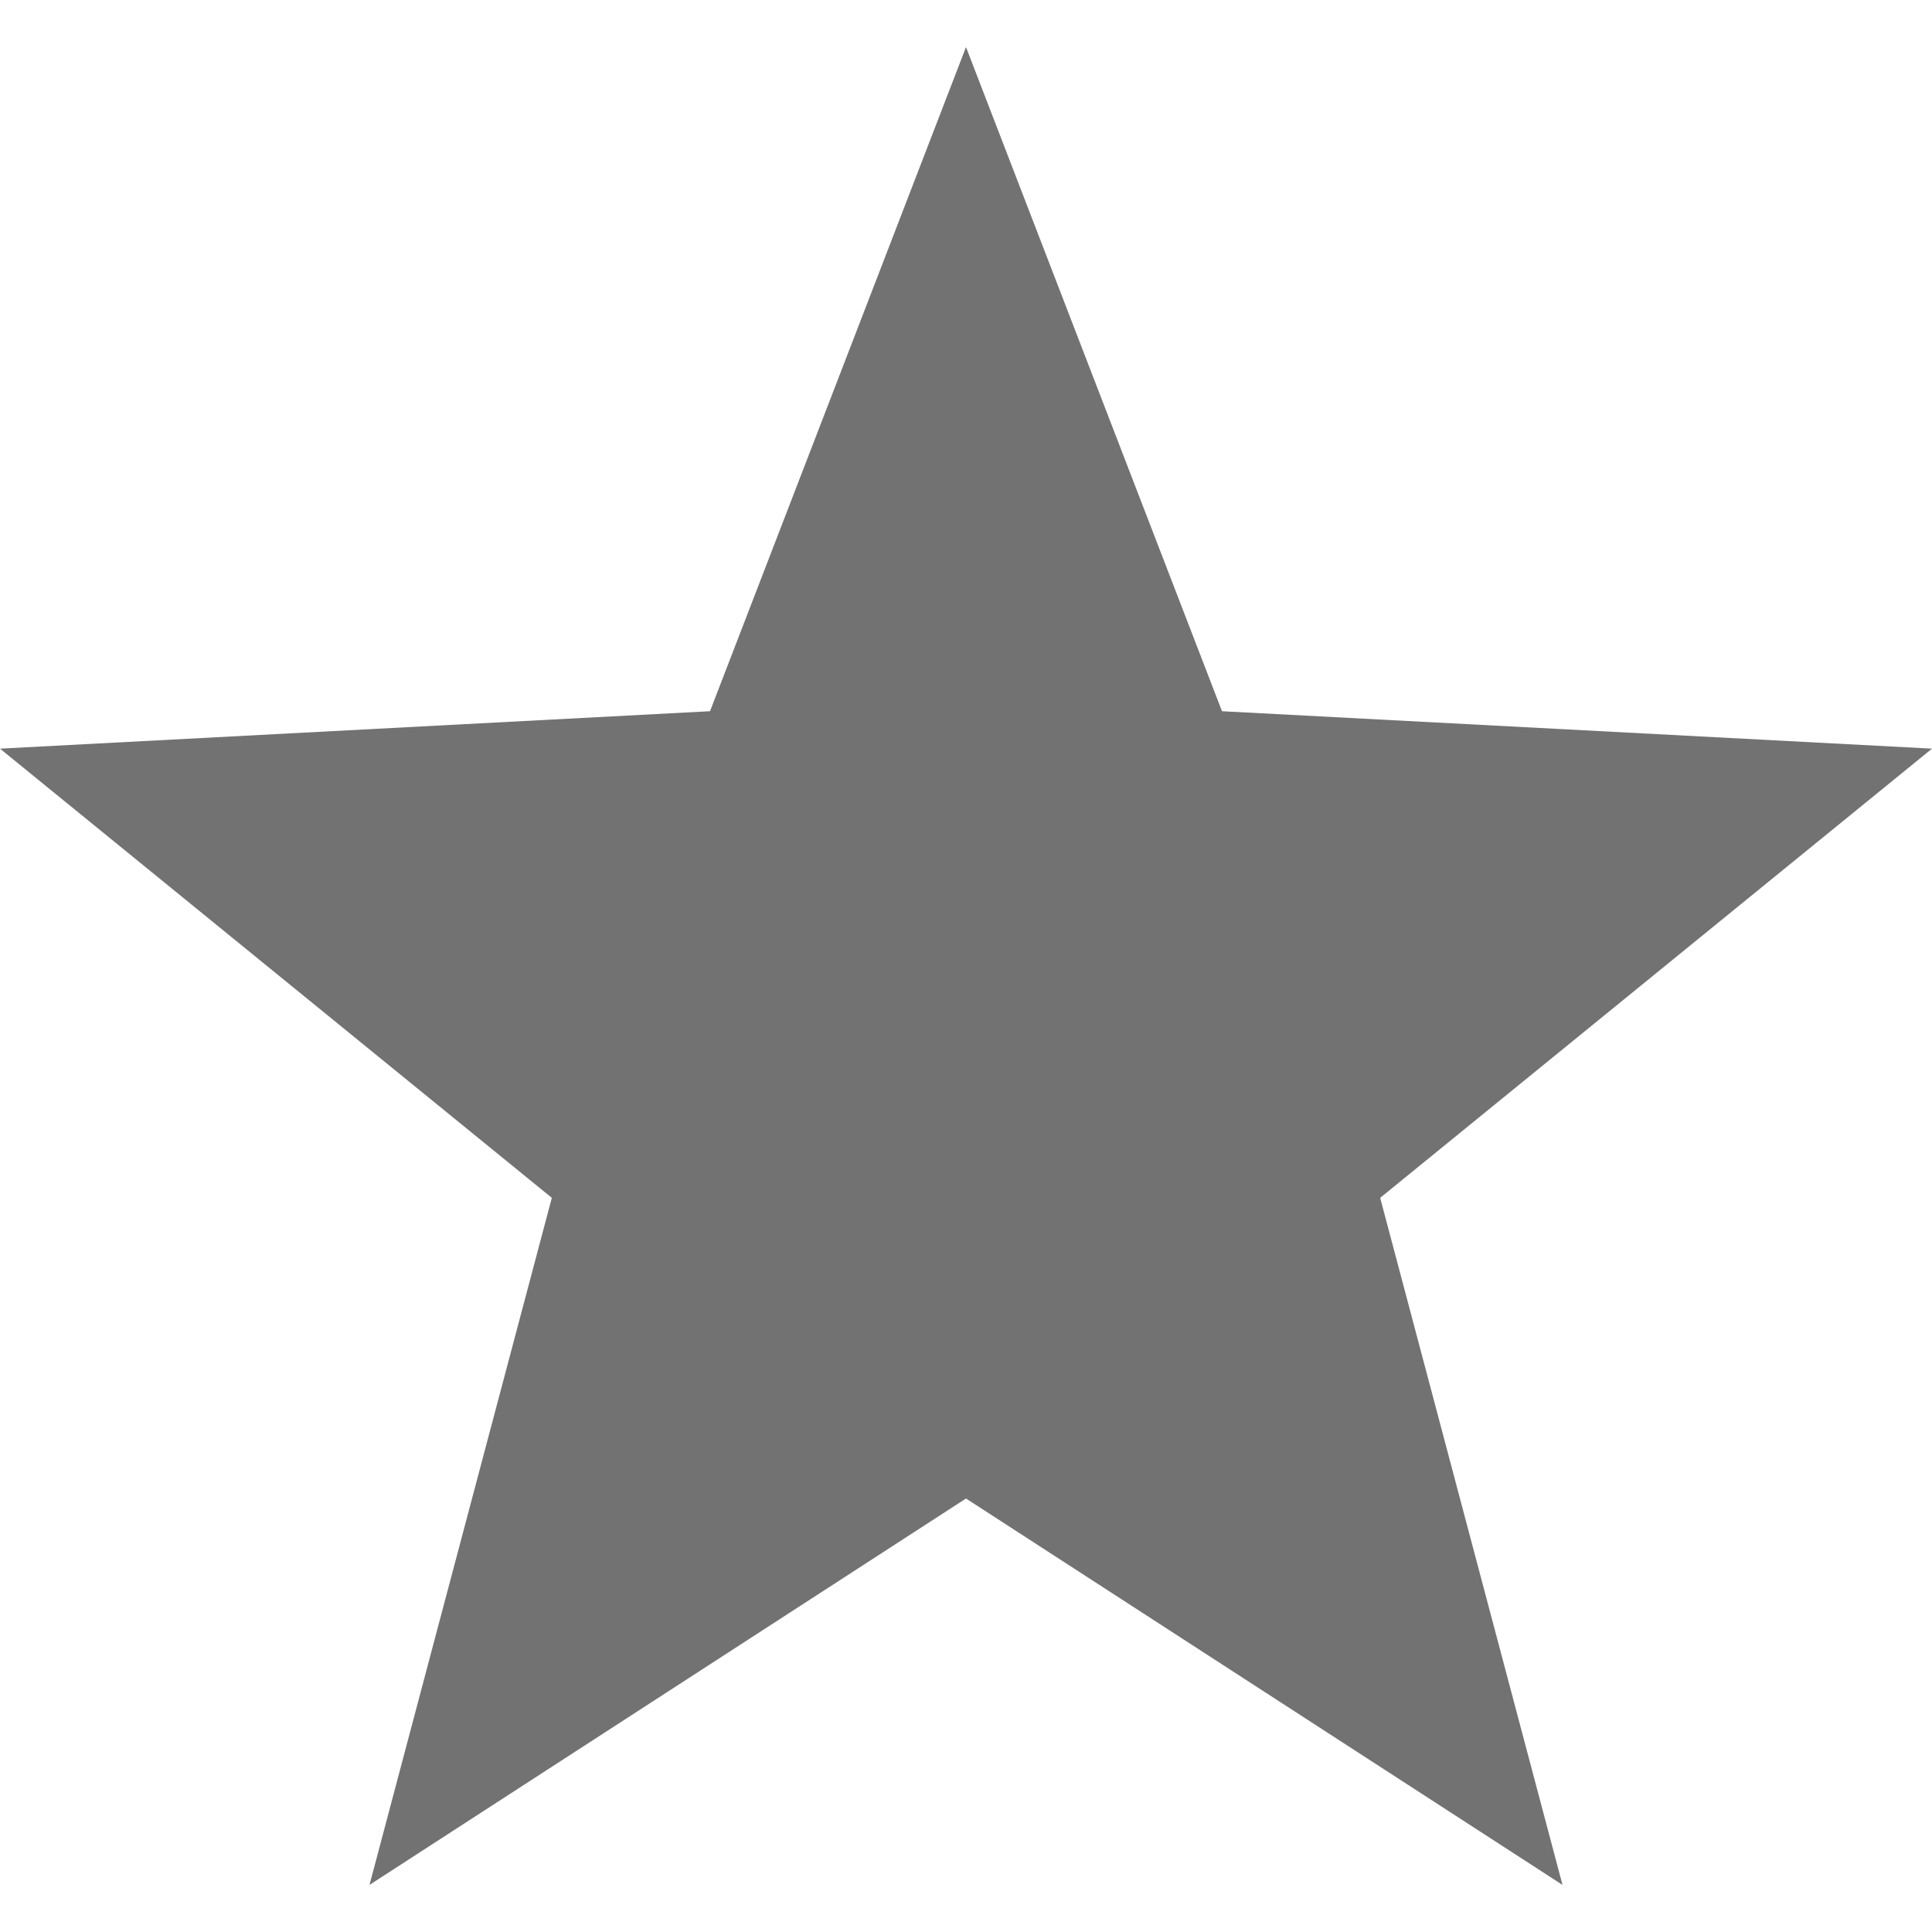
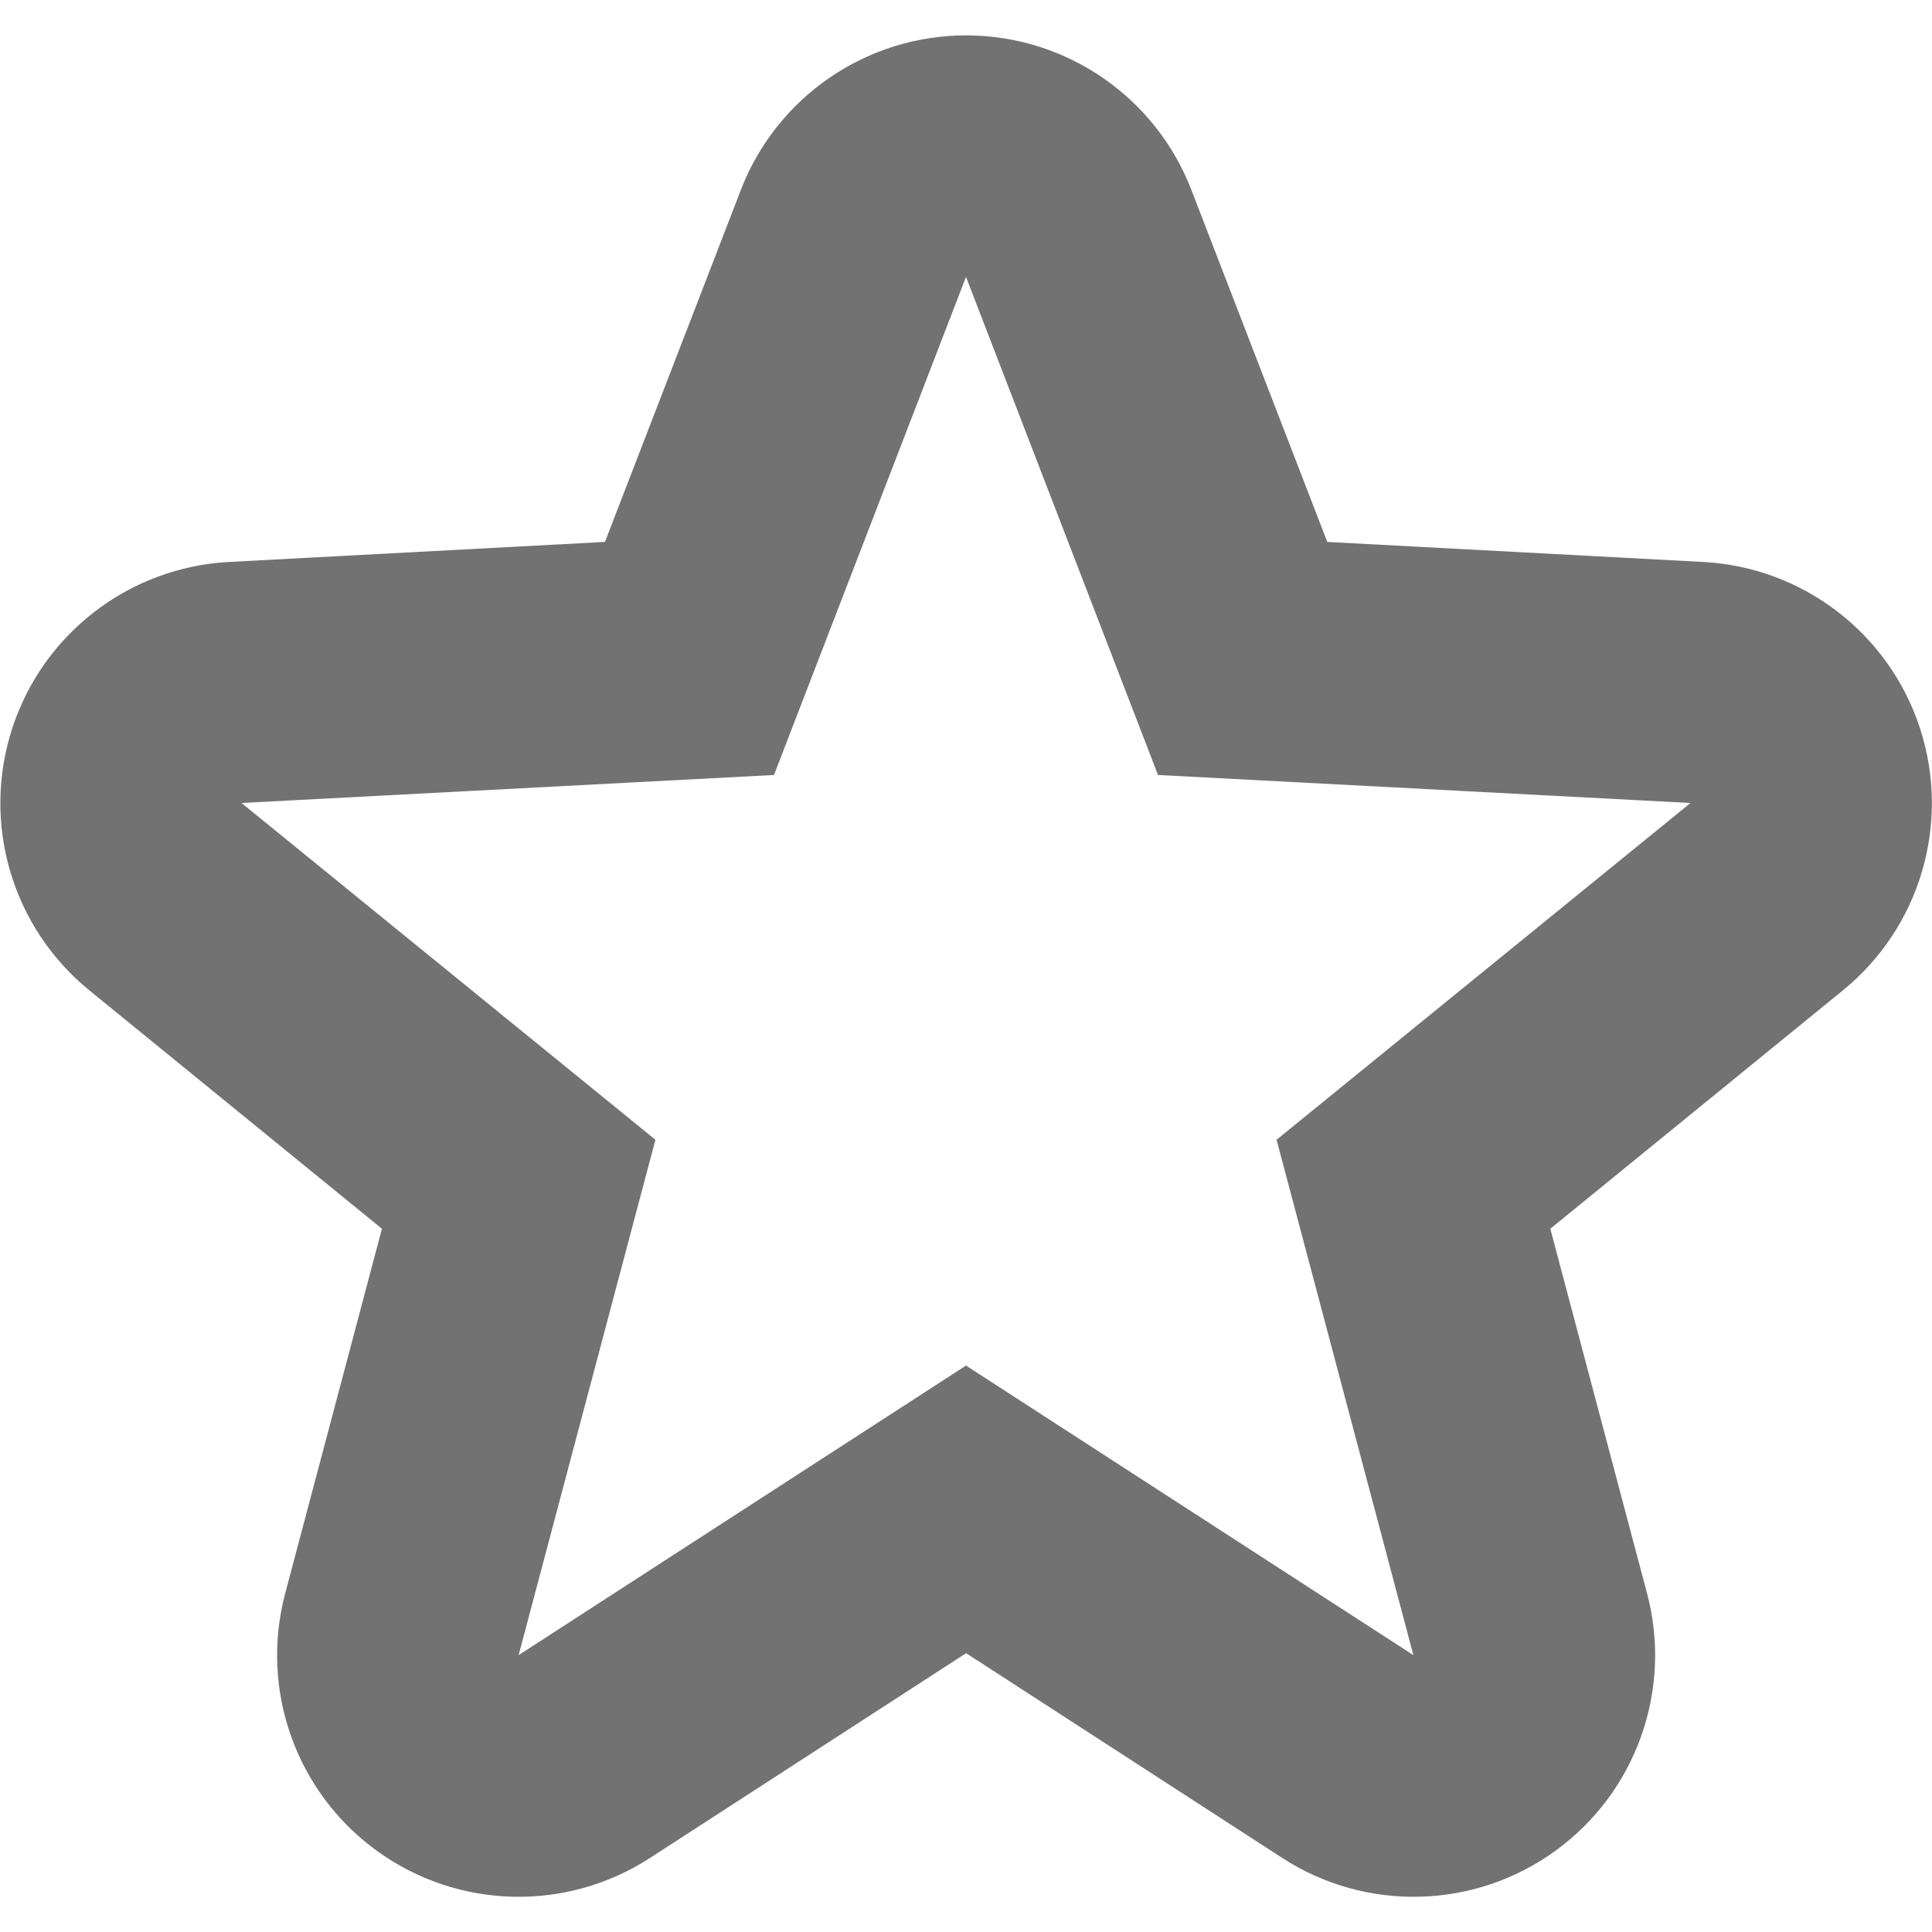
<svg xmlns="http://www.w3.org/2000/svg" width="16" height="16" version="1.1">
  <defs>
-     <style id="current-color-scheme" type="text/css">
-    .ColorScheme-Text { color:#727272; } .ColorScheme-Highlight { color:#5294e2; }
-   </style>
+     <style id="current-color-scheme" type="text/css">.ColorScheme-Text { color:#727272; } .ColorScheme-Highlight { color:#5294e2; }</style>
  </defs>
-   <path style="fill:currentColor" class="ColorScheme-Text" d="M8 .39l-2.12 5.5L0 6.2l4.57 3.72-1.51 5.69L8 12.41l4.94 3.2-1.51-5.69L16 6.2l-5.88-.31z" id="path2" />
+   <path style="fill:currentColor" class="ColorScheme-Text" d="m8.006 0.293a2 2 0 0 0-1.871 1.281l-1.125 2.914-3.115 0.166a2 2 0 0 0-1.156 3.547l2.424 1.975-0.801 3.019a2 2 0 0 0 3.022 2.191l2.617-1.695 2.617 1.695a2 2 0 0 0 3.022-2.191l-0.801-3.019 2.424-1.975a2 2 0 0 0-1.156-3.547l-3.115-0.166-1.125-2.914a2 2 0 0 0-1.859-1.281zm-0.006 2 1.59 4.125 4.41 0.232-3.428 2.789 1.133 4.268-3.705-2.398-3.705 2.398 1.133-4.268-3.428-2.789 4.41-0.232 1.59-4.125z" />
</svg>
